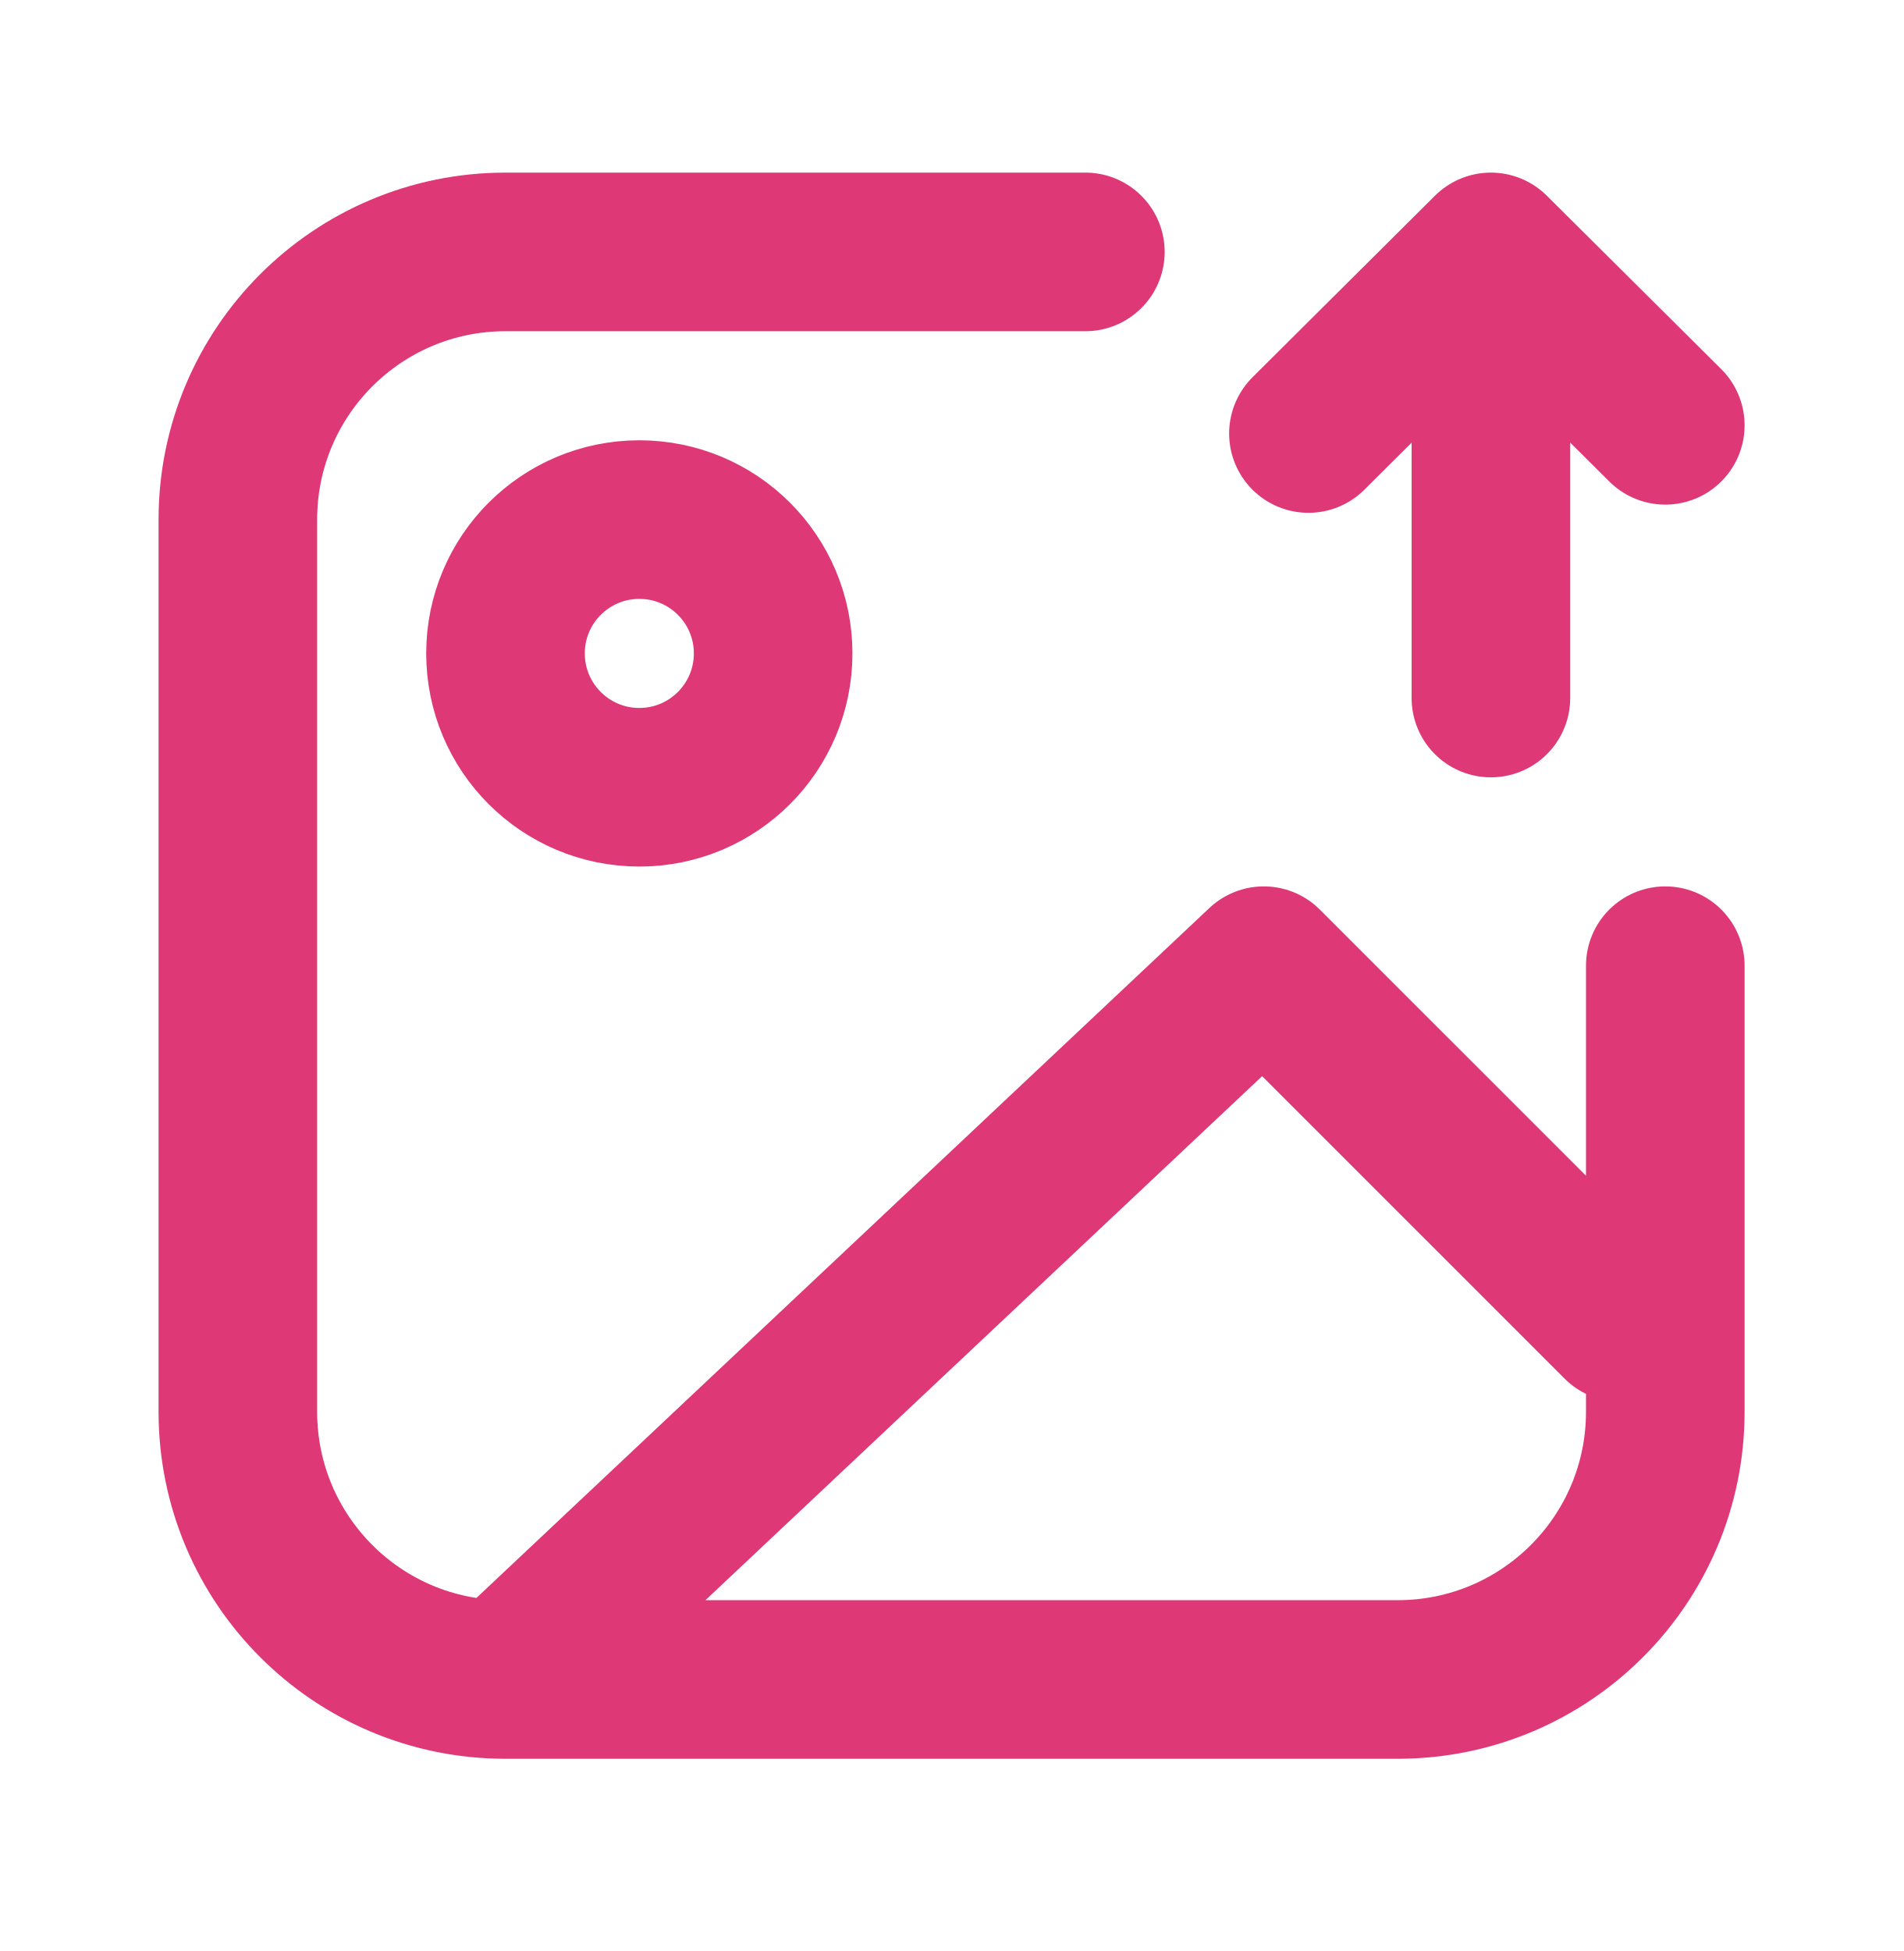
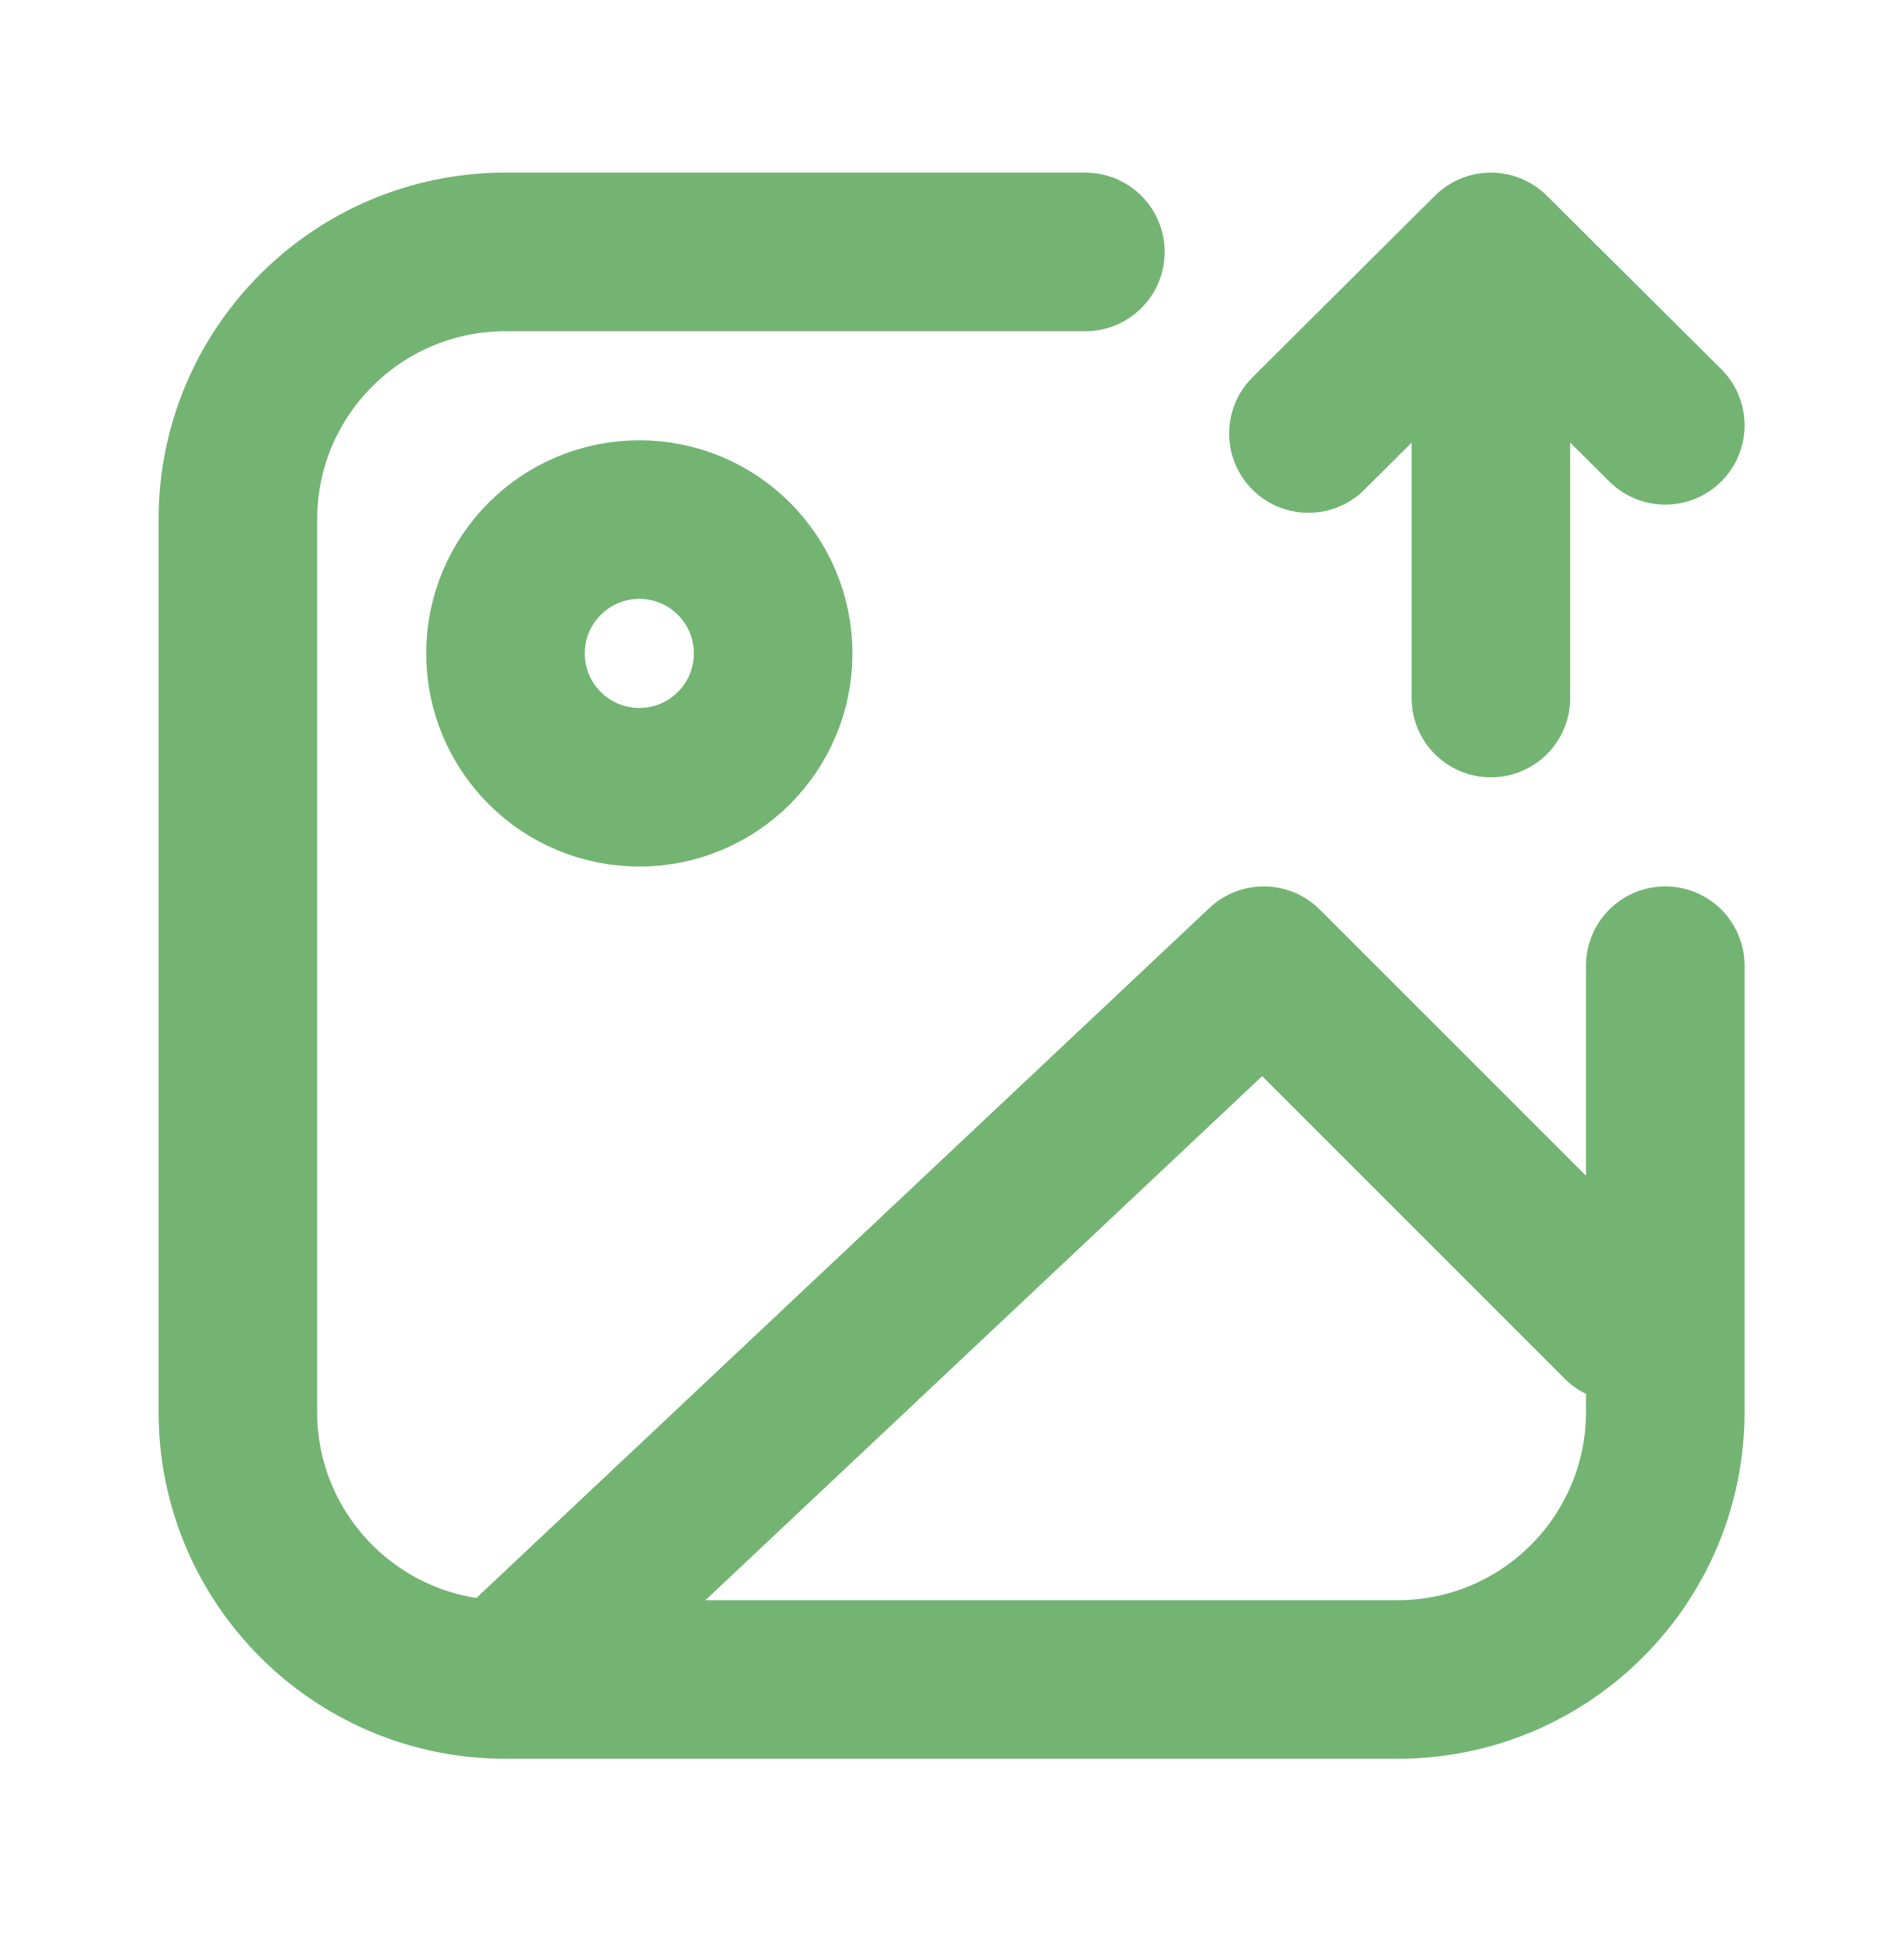
<svg xmlns="http://www.w3.org/2000/svg" width="40" height="41" viewBox="0 0 40 41" fill="none">
-   <path d="M10.624 35.294L26.561 20.294L34.062 27.794M10.624 35.294H29.374C32.481 35.294 34.999 32.776 34.999 29.669V20.294M10.624 35.294C7.517 35.294 4.999 32.776 4.999 29.669V10.919C4.999 7.812 7.517 5.294 10.624 5.294H22.811M27.499 9.11L31.334 5.294M31.334 5.294L34.999 8.938M31.334 5.294V14.669M16.249 13.731C16.249 15.285 14.99 16.544 13.437 16.544C11.883 16.544 10.624 15.285 10.624 13.731C10.624 12.178 11.883 10.919 13.437 10.919C14.99 10.919 16.249 12.178 16.249 13.731Z" stroke="#DF3876" stroke-width="3.333" stroke-linecap="round" stroke-linejoin="round" />
+   <path d="M10.624 35.294L26.561 20.294L34.062 27.794M10.624 35.294H29.374C32.481 35.294 34.999 32.776 34.999 29.669V20.294M10.624 35.294C7.517 35.294 4.999 32.776 4.999 29.669V10.919C4.999 7.812 7.517 5.294 10.624 5.294H22.811M27.499 9.11L31.334 5.294M31.334 5.294L34.999 8.938M31.334 5.294V14.669M16.249 13.731C16.249 15.285 14.99 16.544 13.437 16.544C11.883 16.544 10.624 15.285 10.624 13.731C10.624 12.178 11.883 10.919 13.437 10.919C14.99 10.919 16.249 12.178 16.249 13.731Z" stroke="#73B473" stroke-width="3.333" stroke-linecap="round" stroke-linejoin="round" />
</svg>
